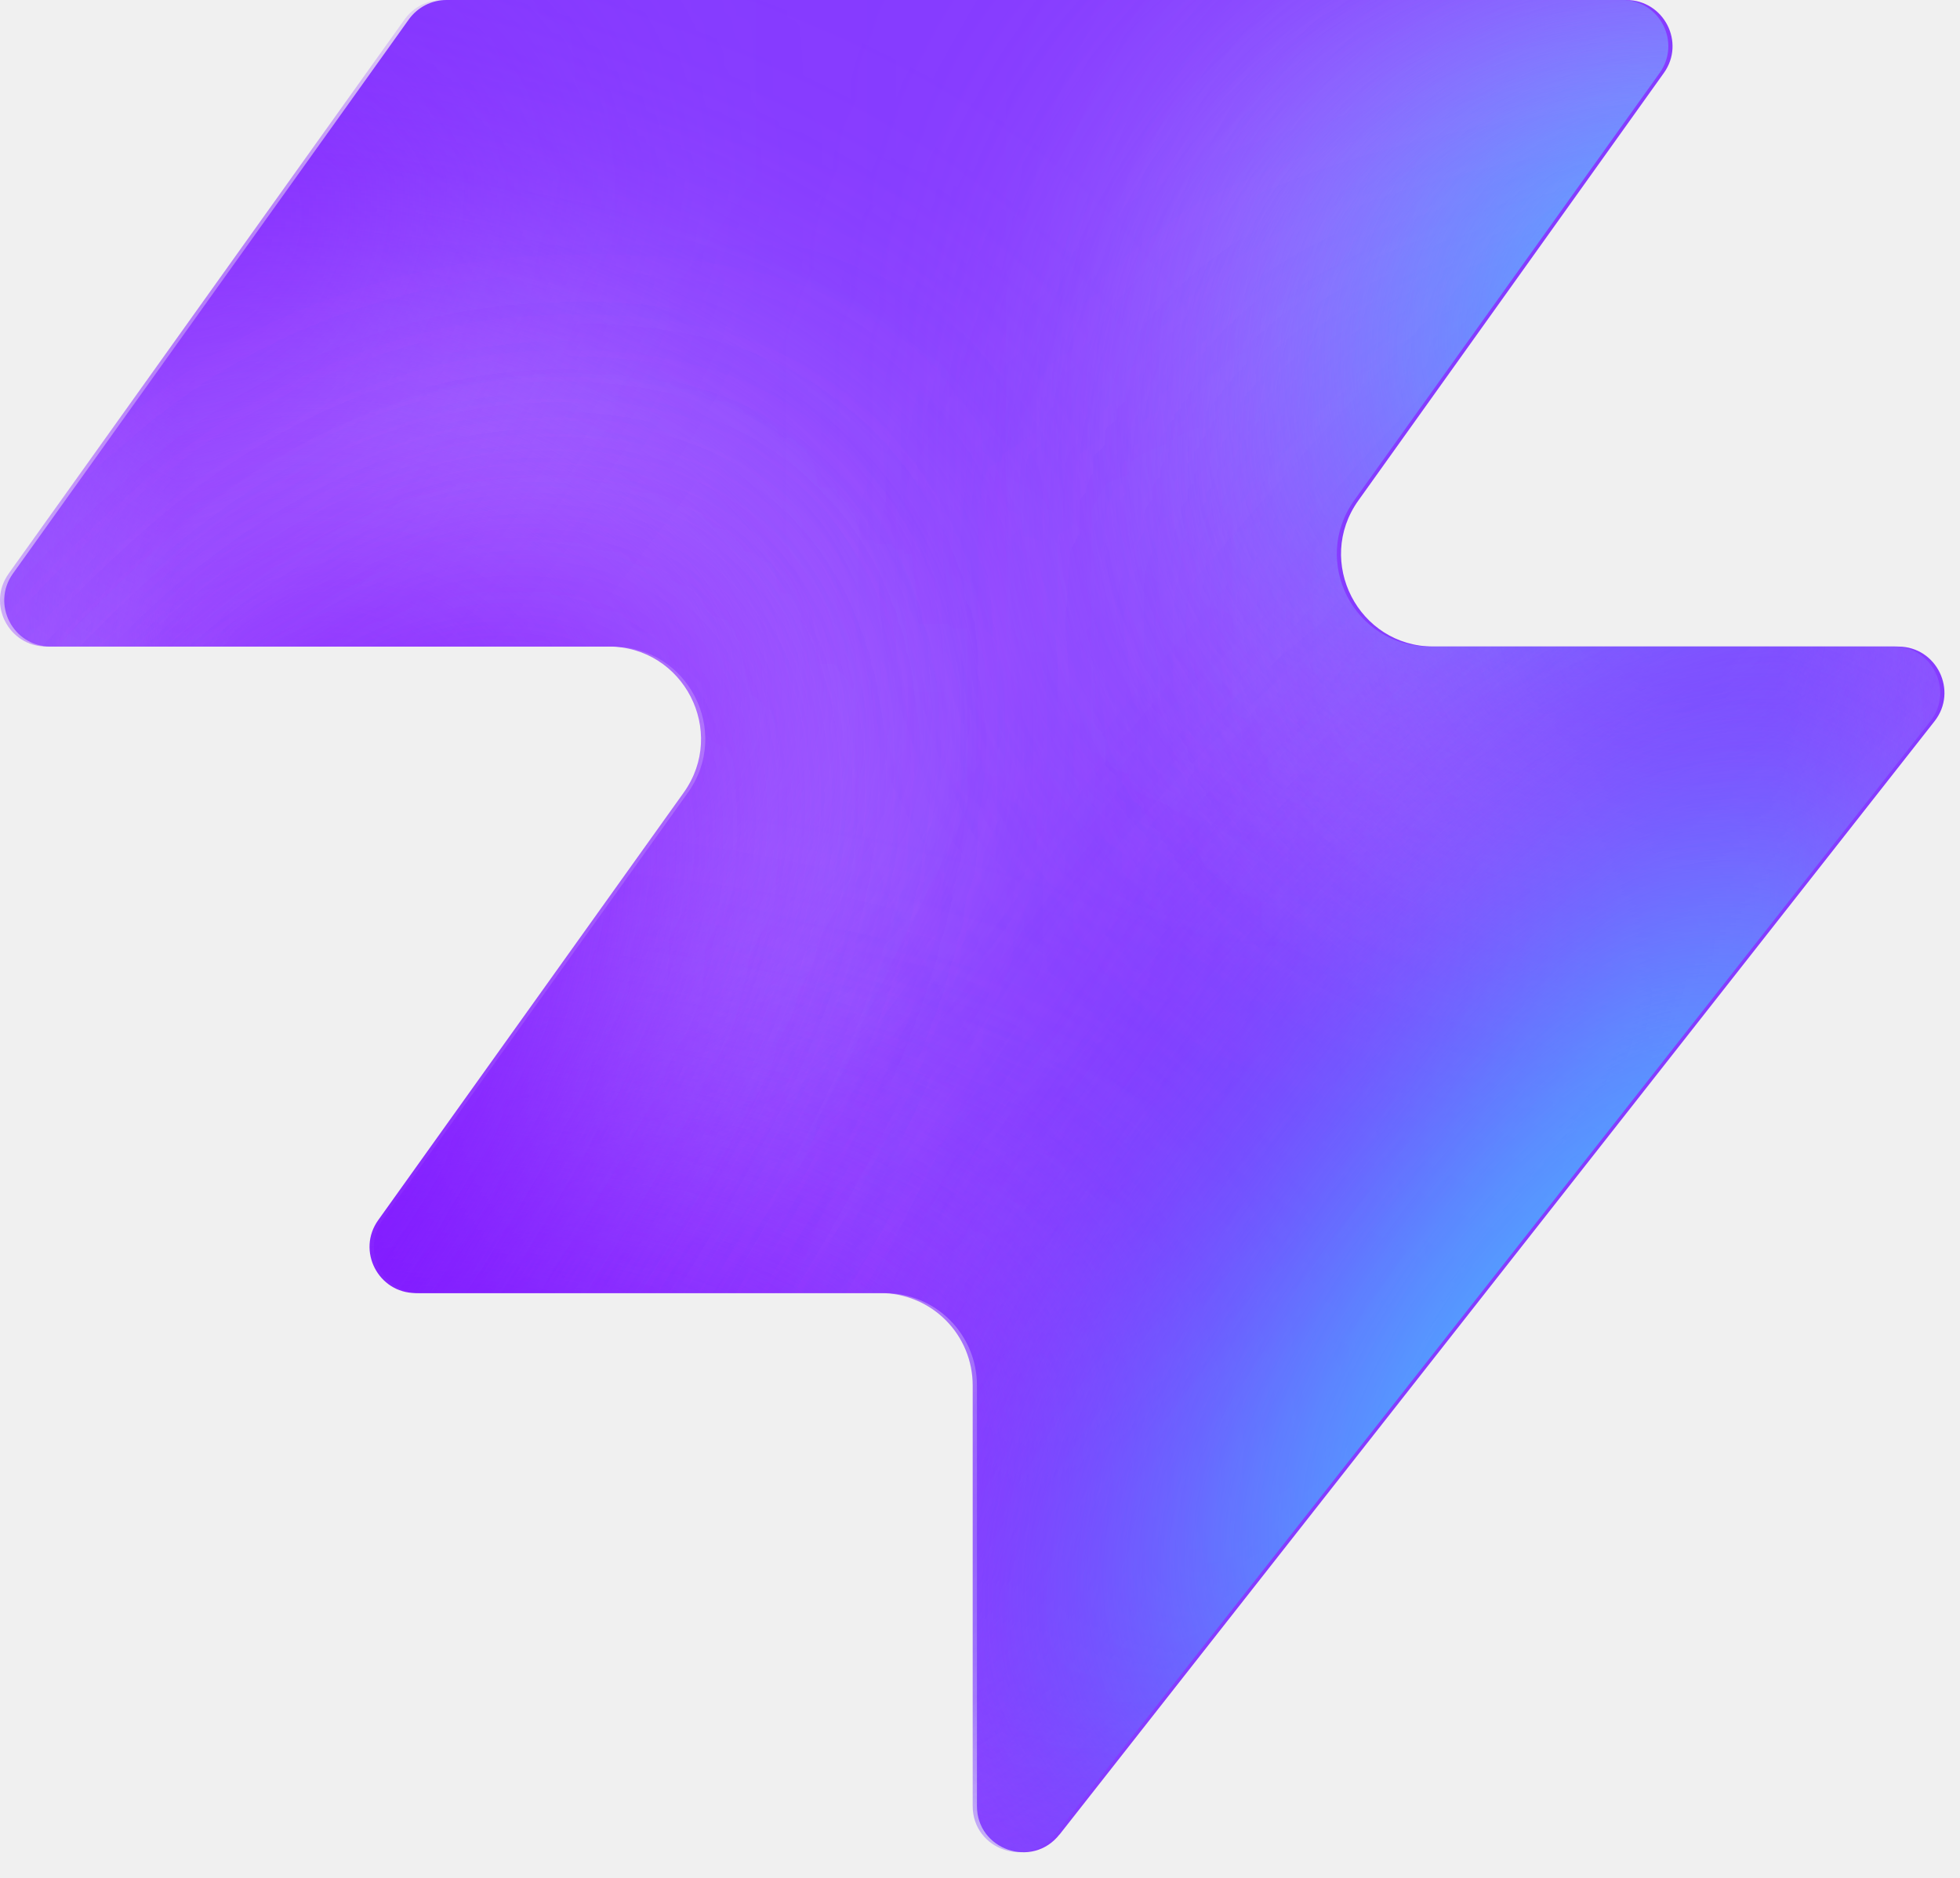
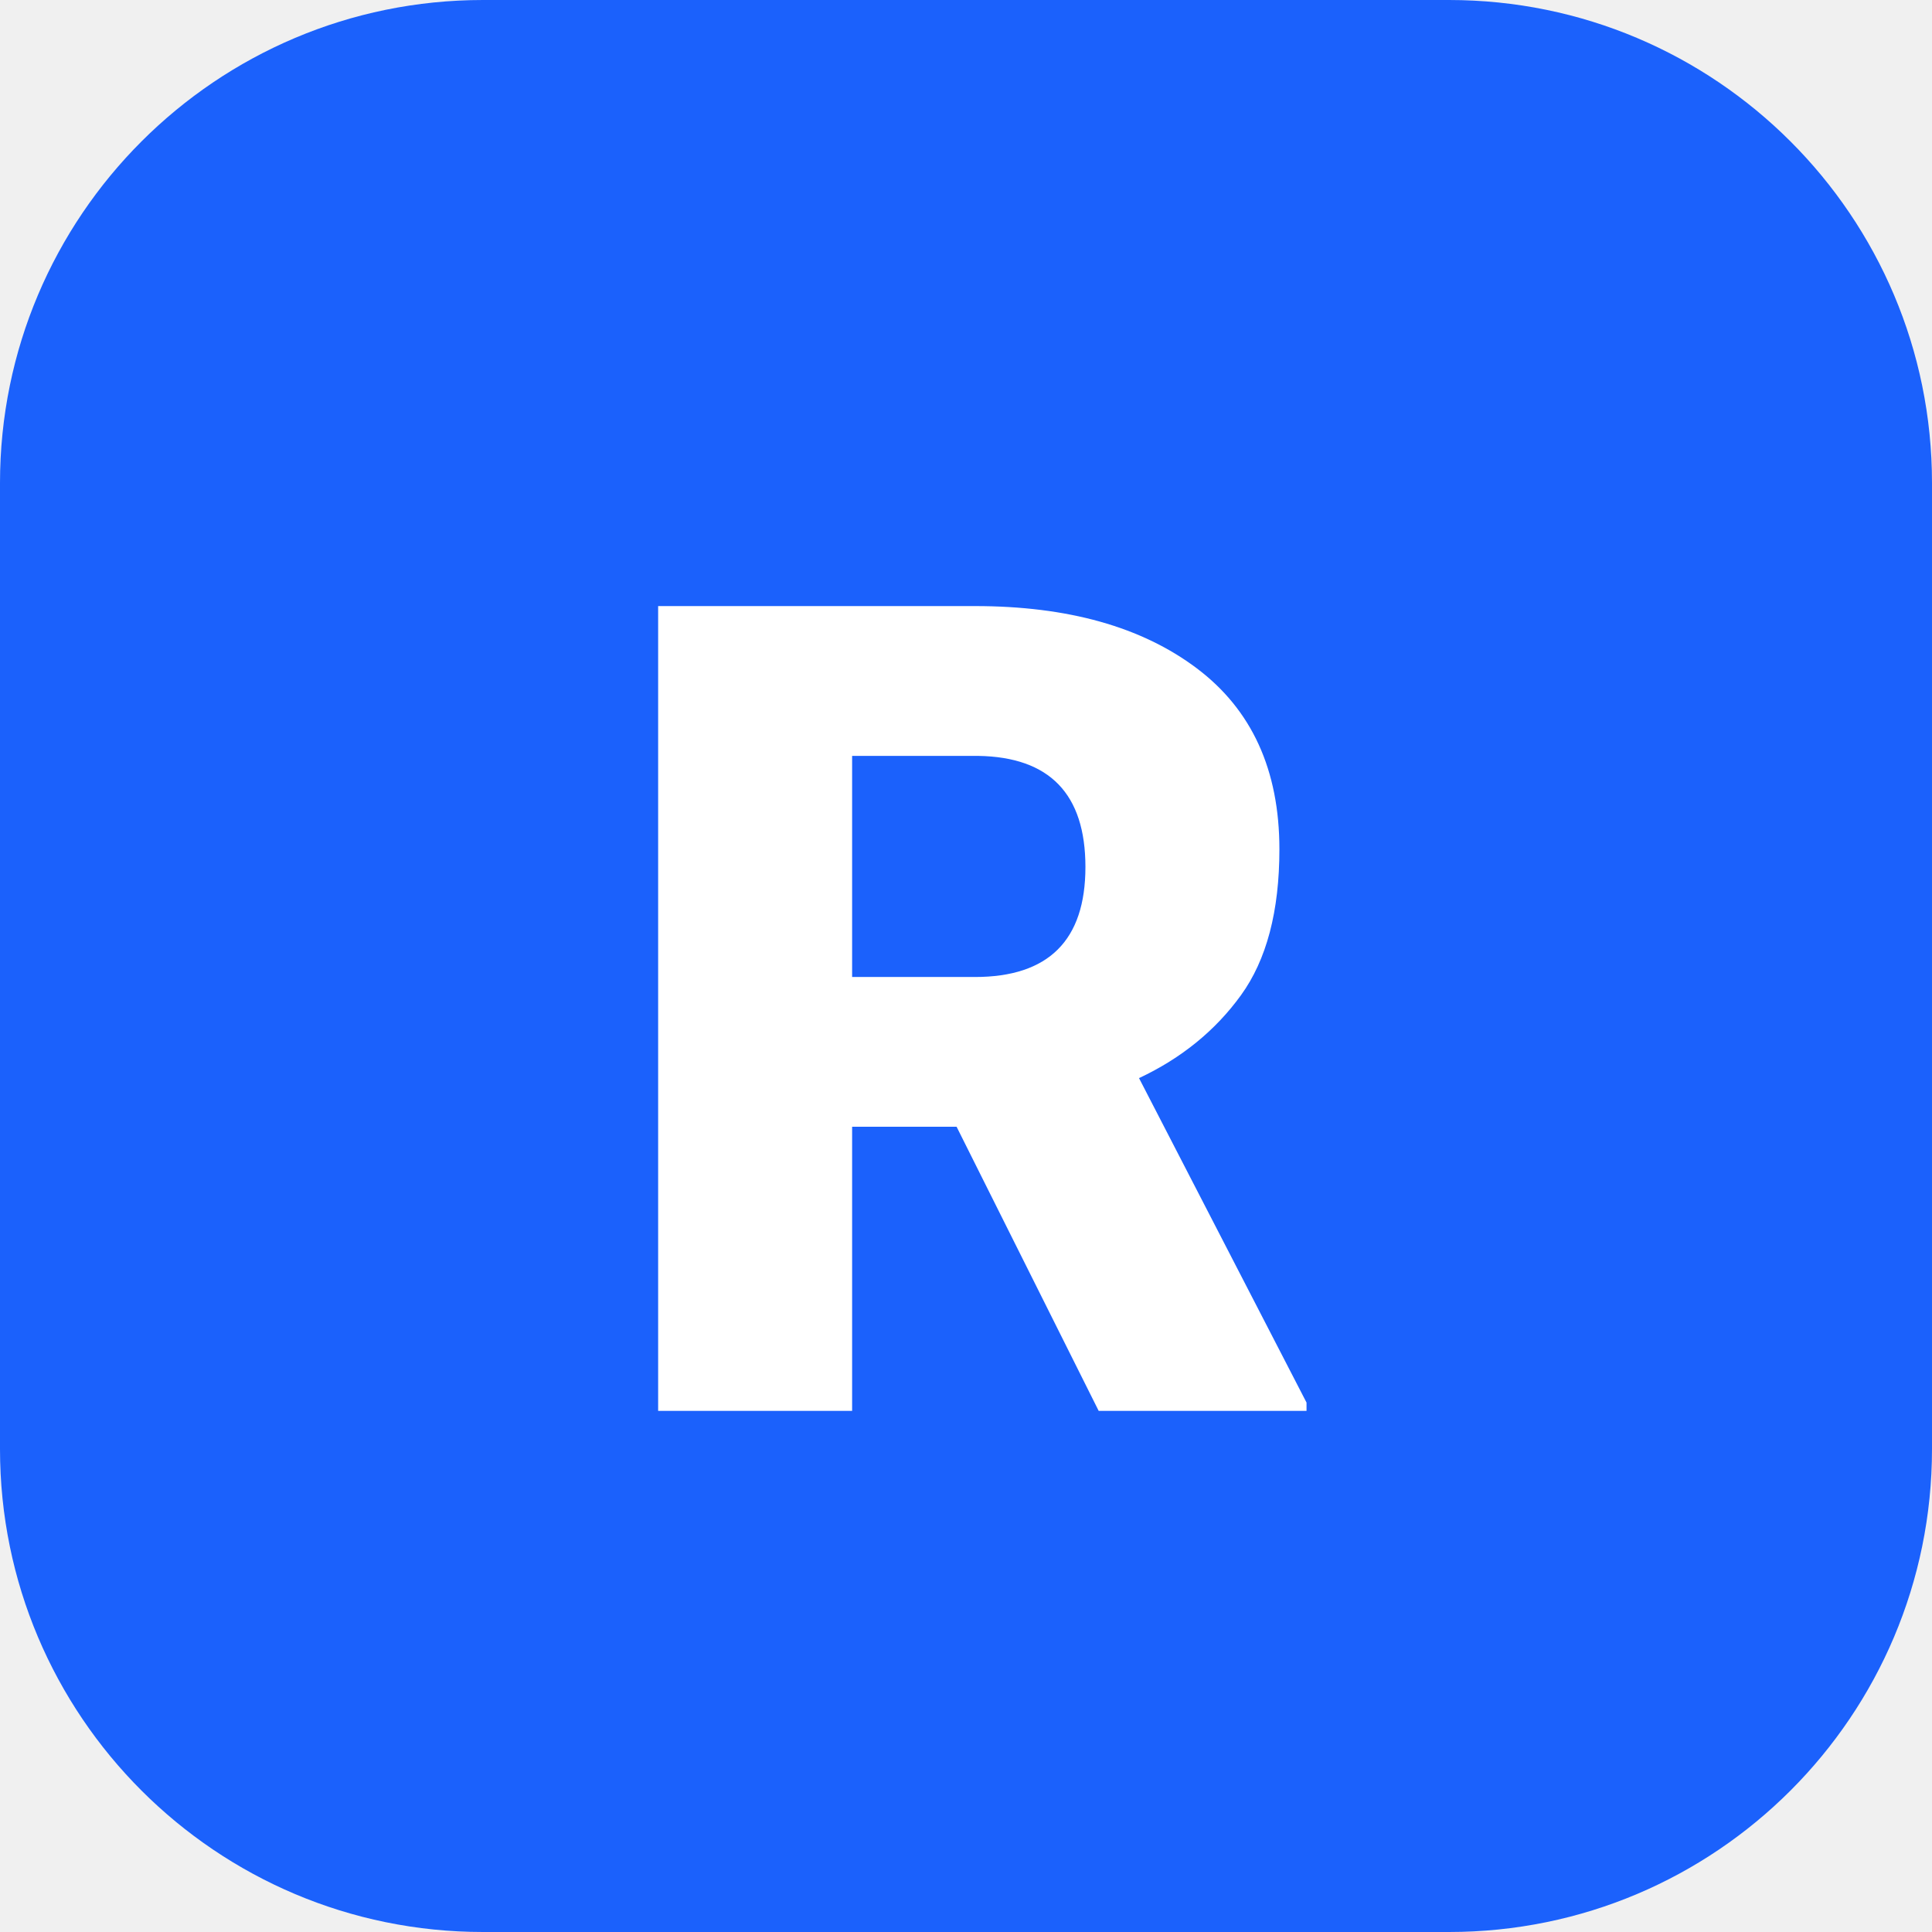
- <svg xmlns="http://www.w3.org/2000/svg" width="48" height="46" fill="none" viewBox="0 0 48 46">
-   <path fill="#863bff" d="M25.946 44.938c-.664.845-2.021.375-2.021-.698V33.937a2.26 2.26 0 0 0-2.262-2.262H10.287c-.92 0-1.456-1.04-.92-1.788l7.48-10.471c1.07-1.497 0-3.578-1.842-3.578H1.237c-.92 0-1.456-1.04-.92-1.788L10.013.474c.214-.297.556-.474.92-.474h28.894c.92 0 1.456 1.04.92 1.788l-7.48 10.471c-1.07 1.498 0 3.579 1.842 3.579h11.377c.943 0 1.473 1.088.89 1.83L25.947 44.94z" style="fill:#863bff;fill:color(display-p3 .525 .23 1);fill-opacity:1" />
-   <mask id="a" width="48" height="46" x="0" y="0" maskUnits="userSpaceOnUse" style="mask-type:alpha">
-     <path fill="#000" d="M25.842 44.938c-.664.844-2.021.375-2.021-.698V33.937a2.26 2.26 0 0 0-2.262-2.262H10.183c-.92 0-1.456-1.04-.92-1.788l7.48-10.471c1.07-1.498 0-3.579-1.842-3.579H1.133c-.92 0-1.456-1.04-.92-1.787L9.91.473c.214-.297.556-.474.92-.474h28.894c.92 0 1.456 1.04.92 1.788l-7.48 10.471c-1.07 1.498 0 3.578 1.842 3.578h11.377c.943 0 1.473 1.088.89 1.832L25.843 44.94z" style="fill:#000;fill-opacity:1" />
-   </mask>
-   <g mask="url(#a)">
-     <g filter="url(#b)">
-       <ellipse cx="5.508" cy="14.704" fill="#ede6ff" rx="5.508" ry="14.704" style="fill:#ede6ff;fill:color(display-p3 .927 .903 1);fill-opacity:1" transform="matrix(.00324 1 1 -.00324 -4.47 31.516)" />
-     </g>
-     <g filter="url(#c)">
-       <ellipse cx="10.399" cy="29.851" fill="#ede6ff" rx="10.399" ry="29.851" style="fill:#ede6ff;fill:color(display-p3 .927 .903 1);fill-opacity:1" transform="matrix(.00324 1 1 -.00324 -39.328 7.883)" />
-     </g>
-     <g filter="url(#d)">
-       <ellipse cx="5.508" cy="30.487" fill="#7e14ff" rx="5.508" ry="30.487" style="fill:#7e14ff;fill:color(display-p3 .492 .077 1);fill-opacity:1" transform="rotate(89.814 -25.913 -14.639)scale(1 -1)" />
-     </g>
-     <g filter="url(#e)">
-       <ellipse cx="5.508" cy="30.599" fill="#7e14ff" rx="5.508" ry="30.599" style="fill:#7e14ff;fill:color(display-p3 .492 .077 1);fill-opacity:1" transform="rotate(89.814 -32.644 -3.334)scale(1 -1)" />
-     </g>
-     <g filter="url(#f)">
-       <ellipse cx="5.508" cy="30.599" fill="#7e14ff" rx="5.508" ry="30.599" style="fill:#7e14ff;fill:color(display-p3 .492 .077 1);fill-opacity:1" transform="matrix(.00324 1 1 -.00324 -34.34 30.47)" />
-     </g>
-     <g filter="url(#g)">
-       <ellipse cx="14.072" cy="22.078" fill="#ede6ff" rx="14.072" ry="22.078" style="fill:#ede6ff;fill:color(display-p3 .927 .903 1);fill-opacity:1" transform="rotate(93.35 24.506 48.493)scale(-1 1)" />
-     </g>
-     <g filter="url(#h)">
-       <ellipse cx="3.47" cy="21.501" fill="#7e14ff" rx="3.47" ry="21.501" style="fill:#7e14ff;fill:color(display-p3 .492 .077 1);fill-opacity:1" transform="rotate(89.009 28.708 47.59)scale(-1 1)" />
-     </g>
-     <g filter="url(#i)">
-       <ellipse cx="3.47" cy="21.501" fill="#7e14ff" rx="3.47" ry="21.501" style="fill:#7e14ff;fill:color(display-p3 .492 .077 1);fill-opacity:1" transform="rotate(89.009 28.708 47.59)scale(-1 1)" />
-     </g>
-     <g filter="url(#j)">
-       <ellipse cx=".387" cy="8.972" fill="#7e14ff" rx="4.407" ry="29.108" style="fill:#7e14ff;fill:color(display-p3 .492 .077 1);fill-opacity:1" transform="rotate(39.51 .387 8.972)" />
-     </g>
-     <g filter="url(#k)">
-       <ellipse cx="47.523" cy="-6.092" fill="#7e14ff" rx="4.407" ry="29.108" style="fill:#7e14ff;fill:color(display-p3 .492 .077 1);fill-opacity:1" transform="rotate(37.892 47.523 -6.092)" />
-     </g>
-     <g filter="url(#l)">
-       <ellipse cx="41.412" cy="6.333" fill="#47bfff" rx="5.971" ry="9.665" style="fill:#47bfff;fill:color(display-p3 .28 .748 1);fill-opacity:1" transform="rotate(37.892 41.412 6.333)" />
-     </g>
-     <g filter="url(#m)">
-       <ellipse cx="-1.879" cy="38.332" fill="#7e14ff" rx="4.407" ry="29.108" style="fill:#7e14ff;fill:color(display-p3 .492 .077 1);fill-opacity:1" transform="rotate(37.892 -1.88 38.332)" />
-     </g>
-     <g filter="url(#n)">
-       <ellipse cx="-1.879" cy="38.332" fill="#7e14ff" rx="4.407" ry="29.108" style="fill:#7e14ff;fill:color(display-p3 .492 .077 1);fill-opacity:1" transform="rotate(37.892 -1.88 38.332)" />
-     </g>
-     <g filter="url(#o)">
-       <ellipse cx="35.651" cy="29.907" fill="#7e14ff" rx="4.407" ry="29.108" style="fill:#7e14ff;fill:color(display-p3 .492 .077 1);fill-opacity:1" transform="rotate(37.892 35.651 29.907)" />
-     </g>
-     <g filter="url(#p)">
-       <ellipse cx="38.418" cy="32.4" fill="#47bfff" rx="5.971" ry="15.297" style="fill:#47bfff;fill:color(display-p3 .28 .748 1);fill-opacity:1" transform="rotate(37.892 38.418 32.4)" />
-     </g>
-   </g>
-   <defs>
-     <filter id="b" width="60.045" height="41.654" x="-19.77" y="16.149" color-interpolation-filters="sRGB" filterUnits="userSpaceOnUse">
-       <feFlood flood-opacity="0" result="BackgroundImageFix" />
-       <feBlend in="SourceGraphic" in2="BackgroundImageFix" result="shape" />
-       <feGaussianBlur result="effect1_foregroundBlur_2002_17158" stdDeviation="7.659" />
-     </filter>
-     <filter id="c" width="90.34" height="51.437" x="-54.613" y="-7.533" color-interpolation-filters="sRGB" filterUnits="userSpaceOnUse">
-       <feFlood flood-opacity="0" result="BackgroundImageFix" />
-       <feBlend in="SourceGraphic" in2="BackgroundImageFix" result="shape" />
-       <feGaussianBlur result="effect1_foregroundBlur_2002_17158" stdDeviation="7.659" />
-     </filter>
-     <filter id="d" width="79.355" height="29.4" x="-49.64" y="2.03" color-interpolation-filters="sRGB" filterUnits="userSpaceOnUse">
-       <feFlood flood-opacity="0" result="BackgroundImageFix" />
-       <feBlend in="SourceGraphic" in2="BackgroundImageFix" result="shape" />
-       <feGaussianBlur result="effect1_foregroundBlur_2002_17158" stdDeviation="4.596" />
-     </filter>
-     <filter id="e" width="79.579" height="29.4" x="-45.045" y="20.029" color-interpolation-filters="sRGB" filterUnits="userSpaceOnUse">
-       <feFlood flood-opacity="0" result="BackgroundImageFix" />
-       <feBlend in="SourceGraphic" in2="BackgroundImageFix" result="shape" />
-       <feGaussianBlur result="effect1_foregroundBlur_2002_17158" stdDeviation="4.596" />
-     </filter>
-     <filter id="f" width="79.579" height="29.4" x="-43.513" y="21.178" color-interpolation-filters="sRGB" filterUnits="userSpaceOnUse">
-       <feFlood flood-opacity="0" result="BackgroundImageFix" />
-       <feBlend in="SourceGraphic" in2="BackgroundImageFix" result="shape" />
-       <feGaussianBlur result="effect1_foregroundBlur_2002_17158" stdDeviation="4.596" />
-     </filter>
-     <filter id="g" width="74.749" height="58.852" x="15.756" y="-17.901" color-interpolation-filters="sRGB" filterUnits="userSpaceOnUse">
-       <feFlood flood-opacity="0" result="BackgroundImageFix" />
-       <feBlend in="SourceGraphic" in2="BackgroundImageFix" result="shape" />
-       <feGaussianBlur result="effect1_foregroundBlur_2002_17158" stdDeviation="7.659" />
-     </filter>
-     <filter id="h" width="61.377" height="25.362" x="23.548" y="2.284" color-interpolation-filters="sRGB" filterUnits="userSpaceOnUse">
-       <feFlood flood-opacity="0" result="BackgroundImageFix" />
-       <feBlend in="SourceGraphic" in2="BackgroundImageFix" result="shape" />
-       <feGaussianBlur result="effect1_foregroundBlur_2002_17158" stdDeviation="4.596" />
-     </filter>
-     <filter id="i" width="61.377" height="25.362" x="23.548" y="2.284" color-interpolation-filters="sRGB" filterUnits="userSpaceOnUse">
-       <feFlood flood-opacity="0" result="BackgroundImageFix" />
-       <feBlend in="SourceGraphic" in2="BackgroundImageFix" result="shape" />
-       <feGaussianBlur result="effect1_foregroundBlur_2002_17158" stdDeviation="4.596" />
-     </filter>
-     <filter id="j" width="56.045" height="63.649" x="-27.636" y="-22.853" color-interpolation-filters="sRGB" filterUnits="userSpaceOnUse">
-       <feFlood flood-opacity="0" result="BackgroundImageFix" />
-       <feBlend in="SourceGraphic" in2="BackgroundImageFix" result="shape" />
-       <feGaussianBlur result="effect1_foregroundBlur_2002_17158" stdDeviation="4.596" />
-     </filter>
-     <filter id="k" width="54.814" height="64.646" x="20.116" y="-38.415" color-interpolation-filters="sRGB" filterUnits="userSpaceOnUse">
-       <feFlood flood-opacity="0" result="BackgroundImageFix" />
-       <feBlend in="SourceGraphic" in2="BackgroundImageFix" result="shape" />
-       <feGaussianBlur result="effect1_foregroundBlur_2002_17158" stdDeviation="4.596" />
-     </filter>
-     <filter id="l" width="33.541" height="35.313" x="24.641" y="-11.323" color-interpolation-filters="sRGB" filterUnits="userSpaceOnUse">
-       <feFlood flood-opacity="0" result="BackgroundImageFix" />
-       <feBlend in="SourceGraphic" in2="BackgroundImageFix" result="shape" />
-       <feGaussianBlur result="effect1_foregroundBlur_2002_17158" stdDeviation="4.596" />
-     </filter>
-     <filter id="m" width="54.814" height="64.646" x="-29.286" y="6.009" color-interpolation-filters="sRGB" filterUnits="userSpaceOnUse">
-       <feFlood flood-opacity="0" result="BackgroundImageFix" />
-       <feBlend in="SourceGraphic" in2="BackgroundImageFix" result="shape" />
-       <feGaussianBlur result="effect1_foregroundBlur_2002_17158" stdDeviation="4.596" />
-     </filter>
-     <filter id="n" width="54.814" height="64.646" x="-29.286" y="6.009" color-interpolation-filters="sRGB" filterUnits="userSpaceOnUse">
-       <feFlood flood-opacity="0" result="BackgroundImageFix" />
-       <feBlend in="SourceGraphic" in2="BackgroundImageFix" result="shape" />
-       <feGaussianBlur result="effect1_foregroundBlur_2002_17158" stdDeviation="4.596" />
-     </filter>
-     <filter id="o" width="54.814" height="64.646" x="8.244" y="-2.416" color-interpolation-filters="sRGB" filterUnits="userSpaceOnUse">
-       <feFlood flood-opacity="0" result="BackgroundImageFix" />
-       <feBlend in="SourceGraphic" in2="BackgroundImageFix" result="shape" />
-       <feGaussianBlur result="effect1_foregroundBlur_2002_17158" stdDeviation="4.596" />
-     </filter>
-     <filter id="p" width="39.409" height="43.623" x="18.713" y="10.588" color-interpolation-filters="sRGB" filterUnits="userSpaceOnUse">
-       <feFlood flood-opacity="0" result="BackgroundImageFix" />
-       <feBlend in="SourceGraphic" in2="BackgroundImageFix" result="shape" />
-       <feGaussianBlur result="effect1_foregroundBlur_2002_17158" stdDeviation="4.596" />
-     </filter>
-   </defs>
+ <svg xmlns="http://www.w3.org/2000/svg" viewBox="0 0 512 512" width="100%" height="100%">
+   <rect width="512" height="512" rx="128" fill="#1B61FC" />
+   <text x="50%" y="53%" font-family="-apple-system, BlinkMacSystemFont, 'Segoe UI', Roboto, 'Helvetica Neue', Arial, 'Malgun Gothic', sans-serif" font-weight="900" font-size="300" fill="#FFFFFF" text-anchor="middle" dominant-baseline="central">R</text>
</svg>
